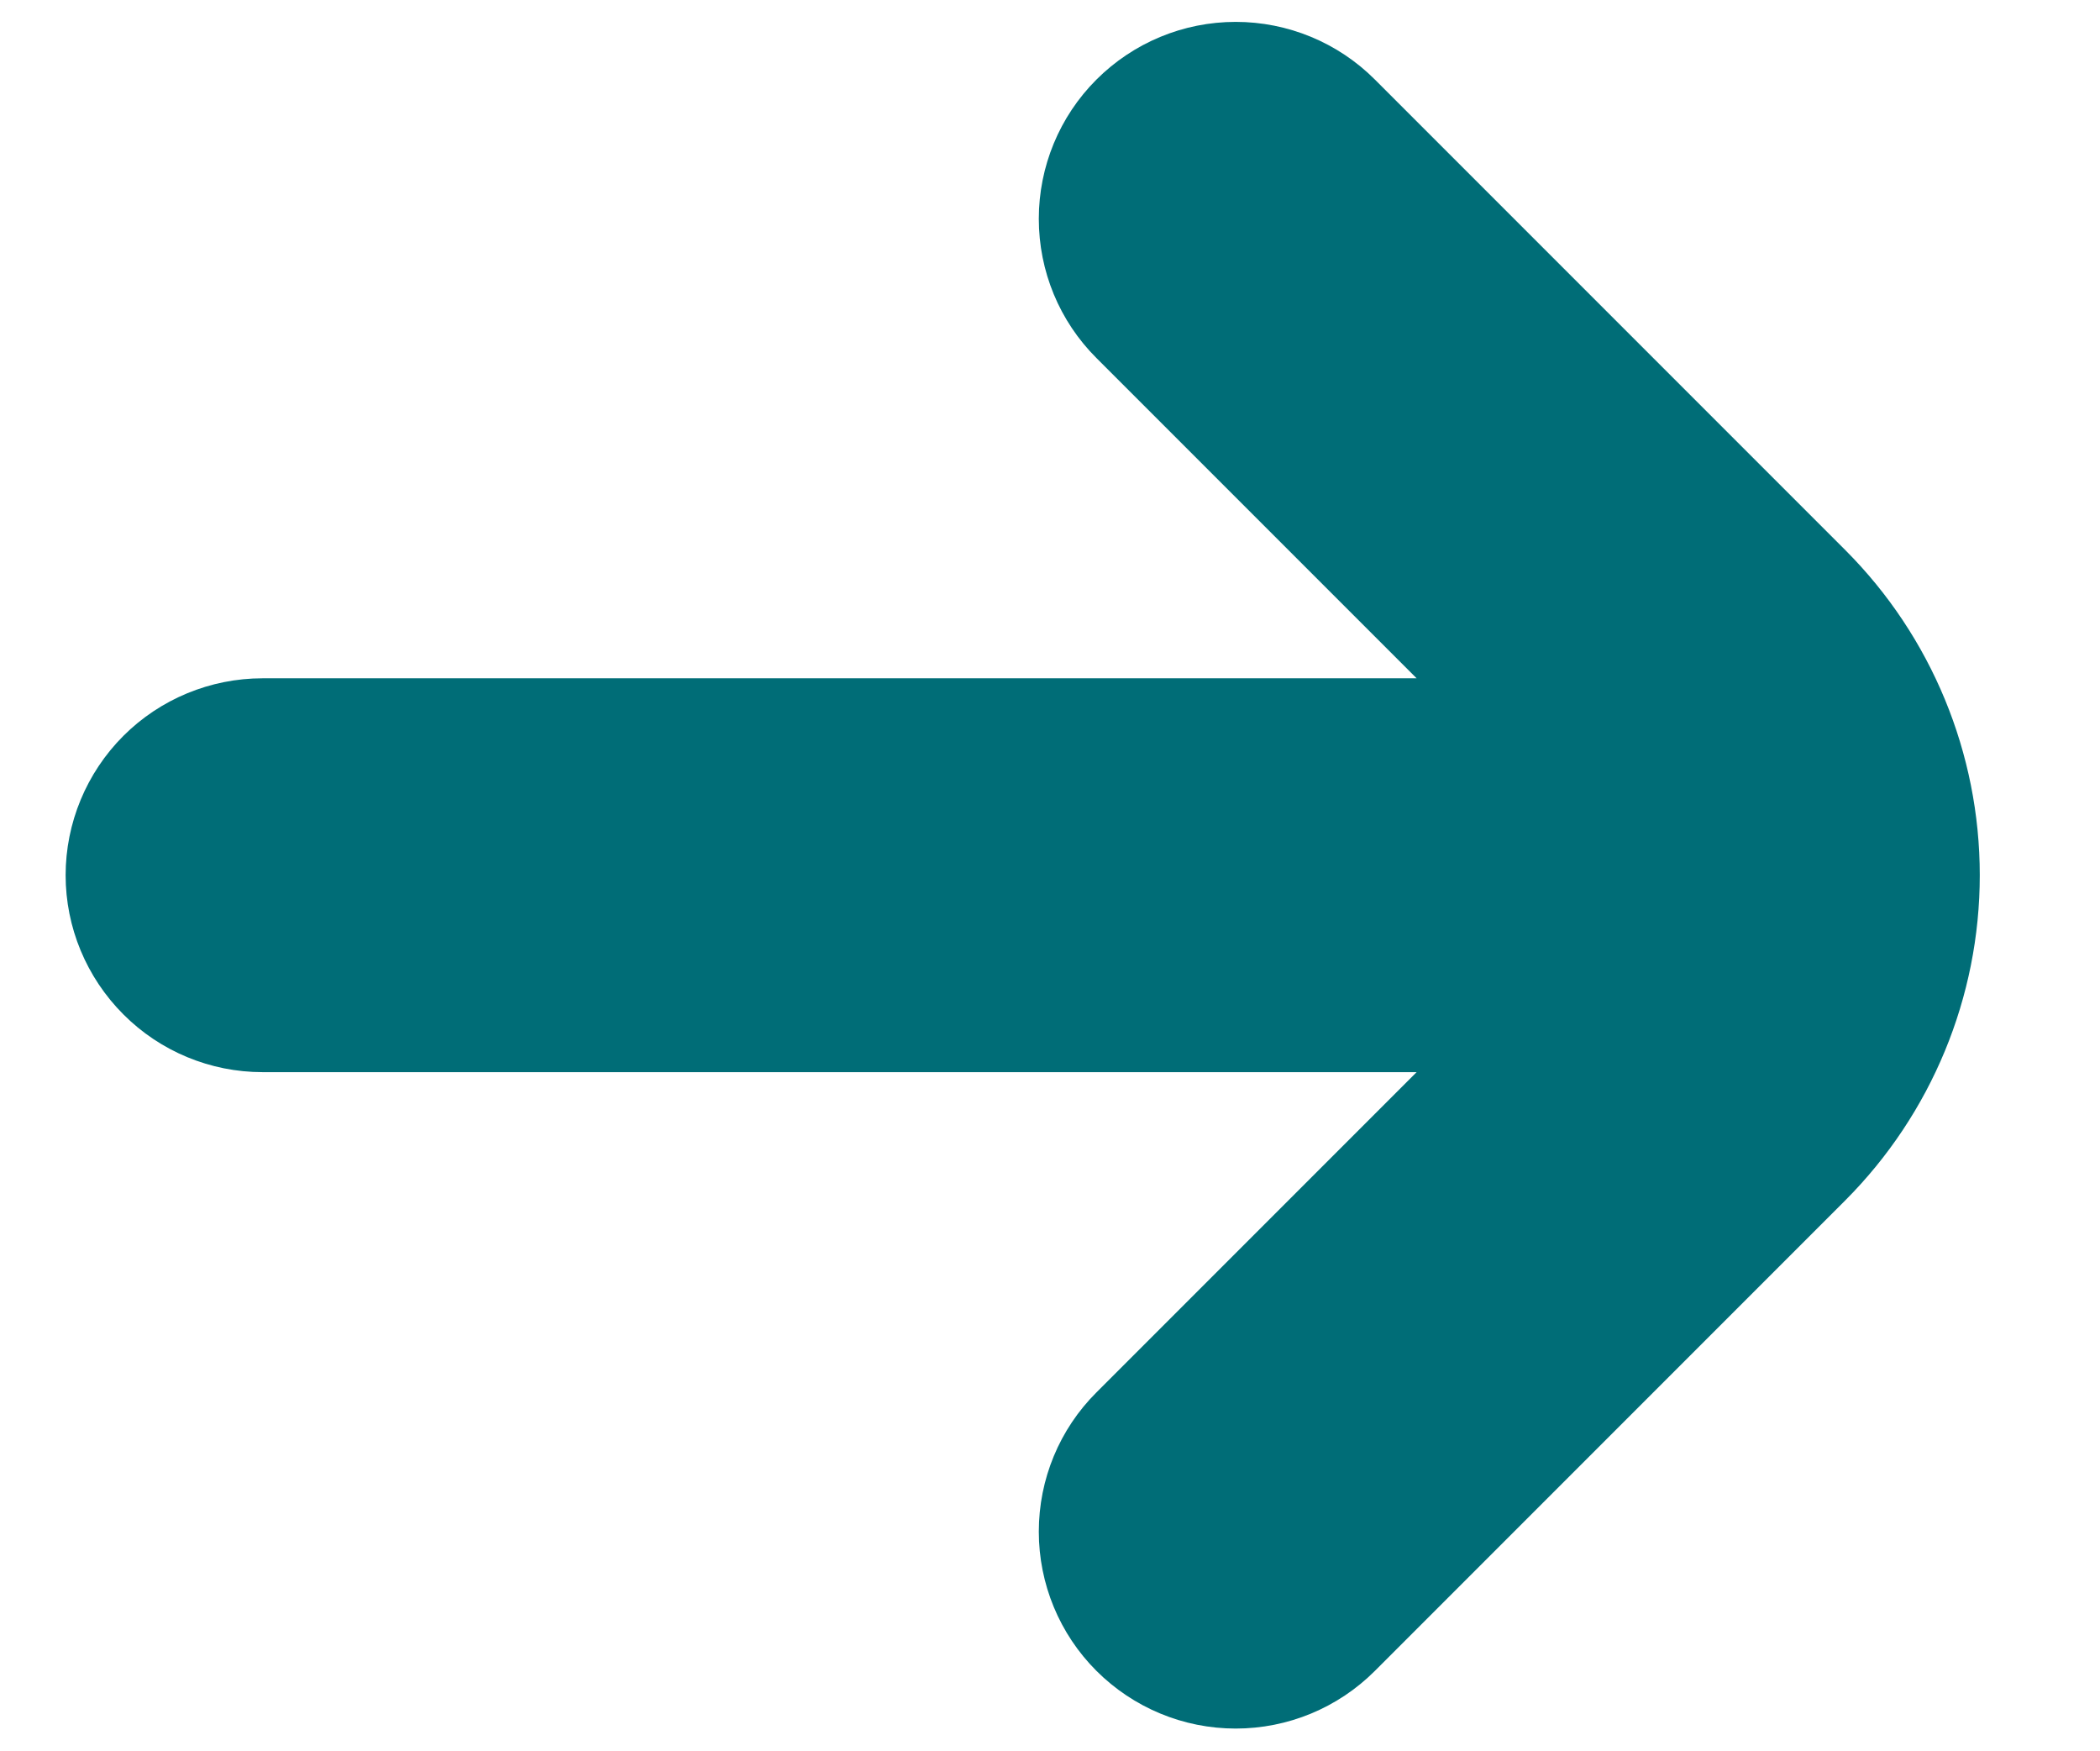
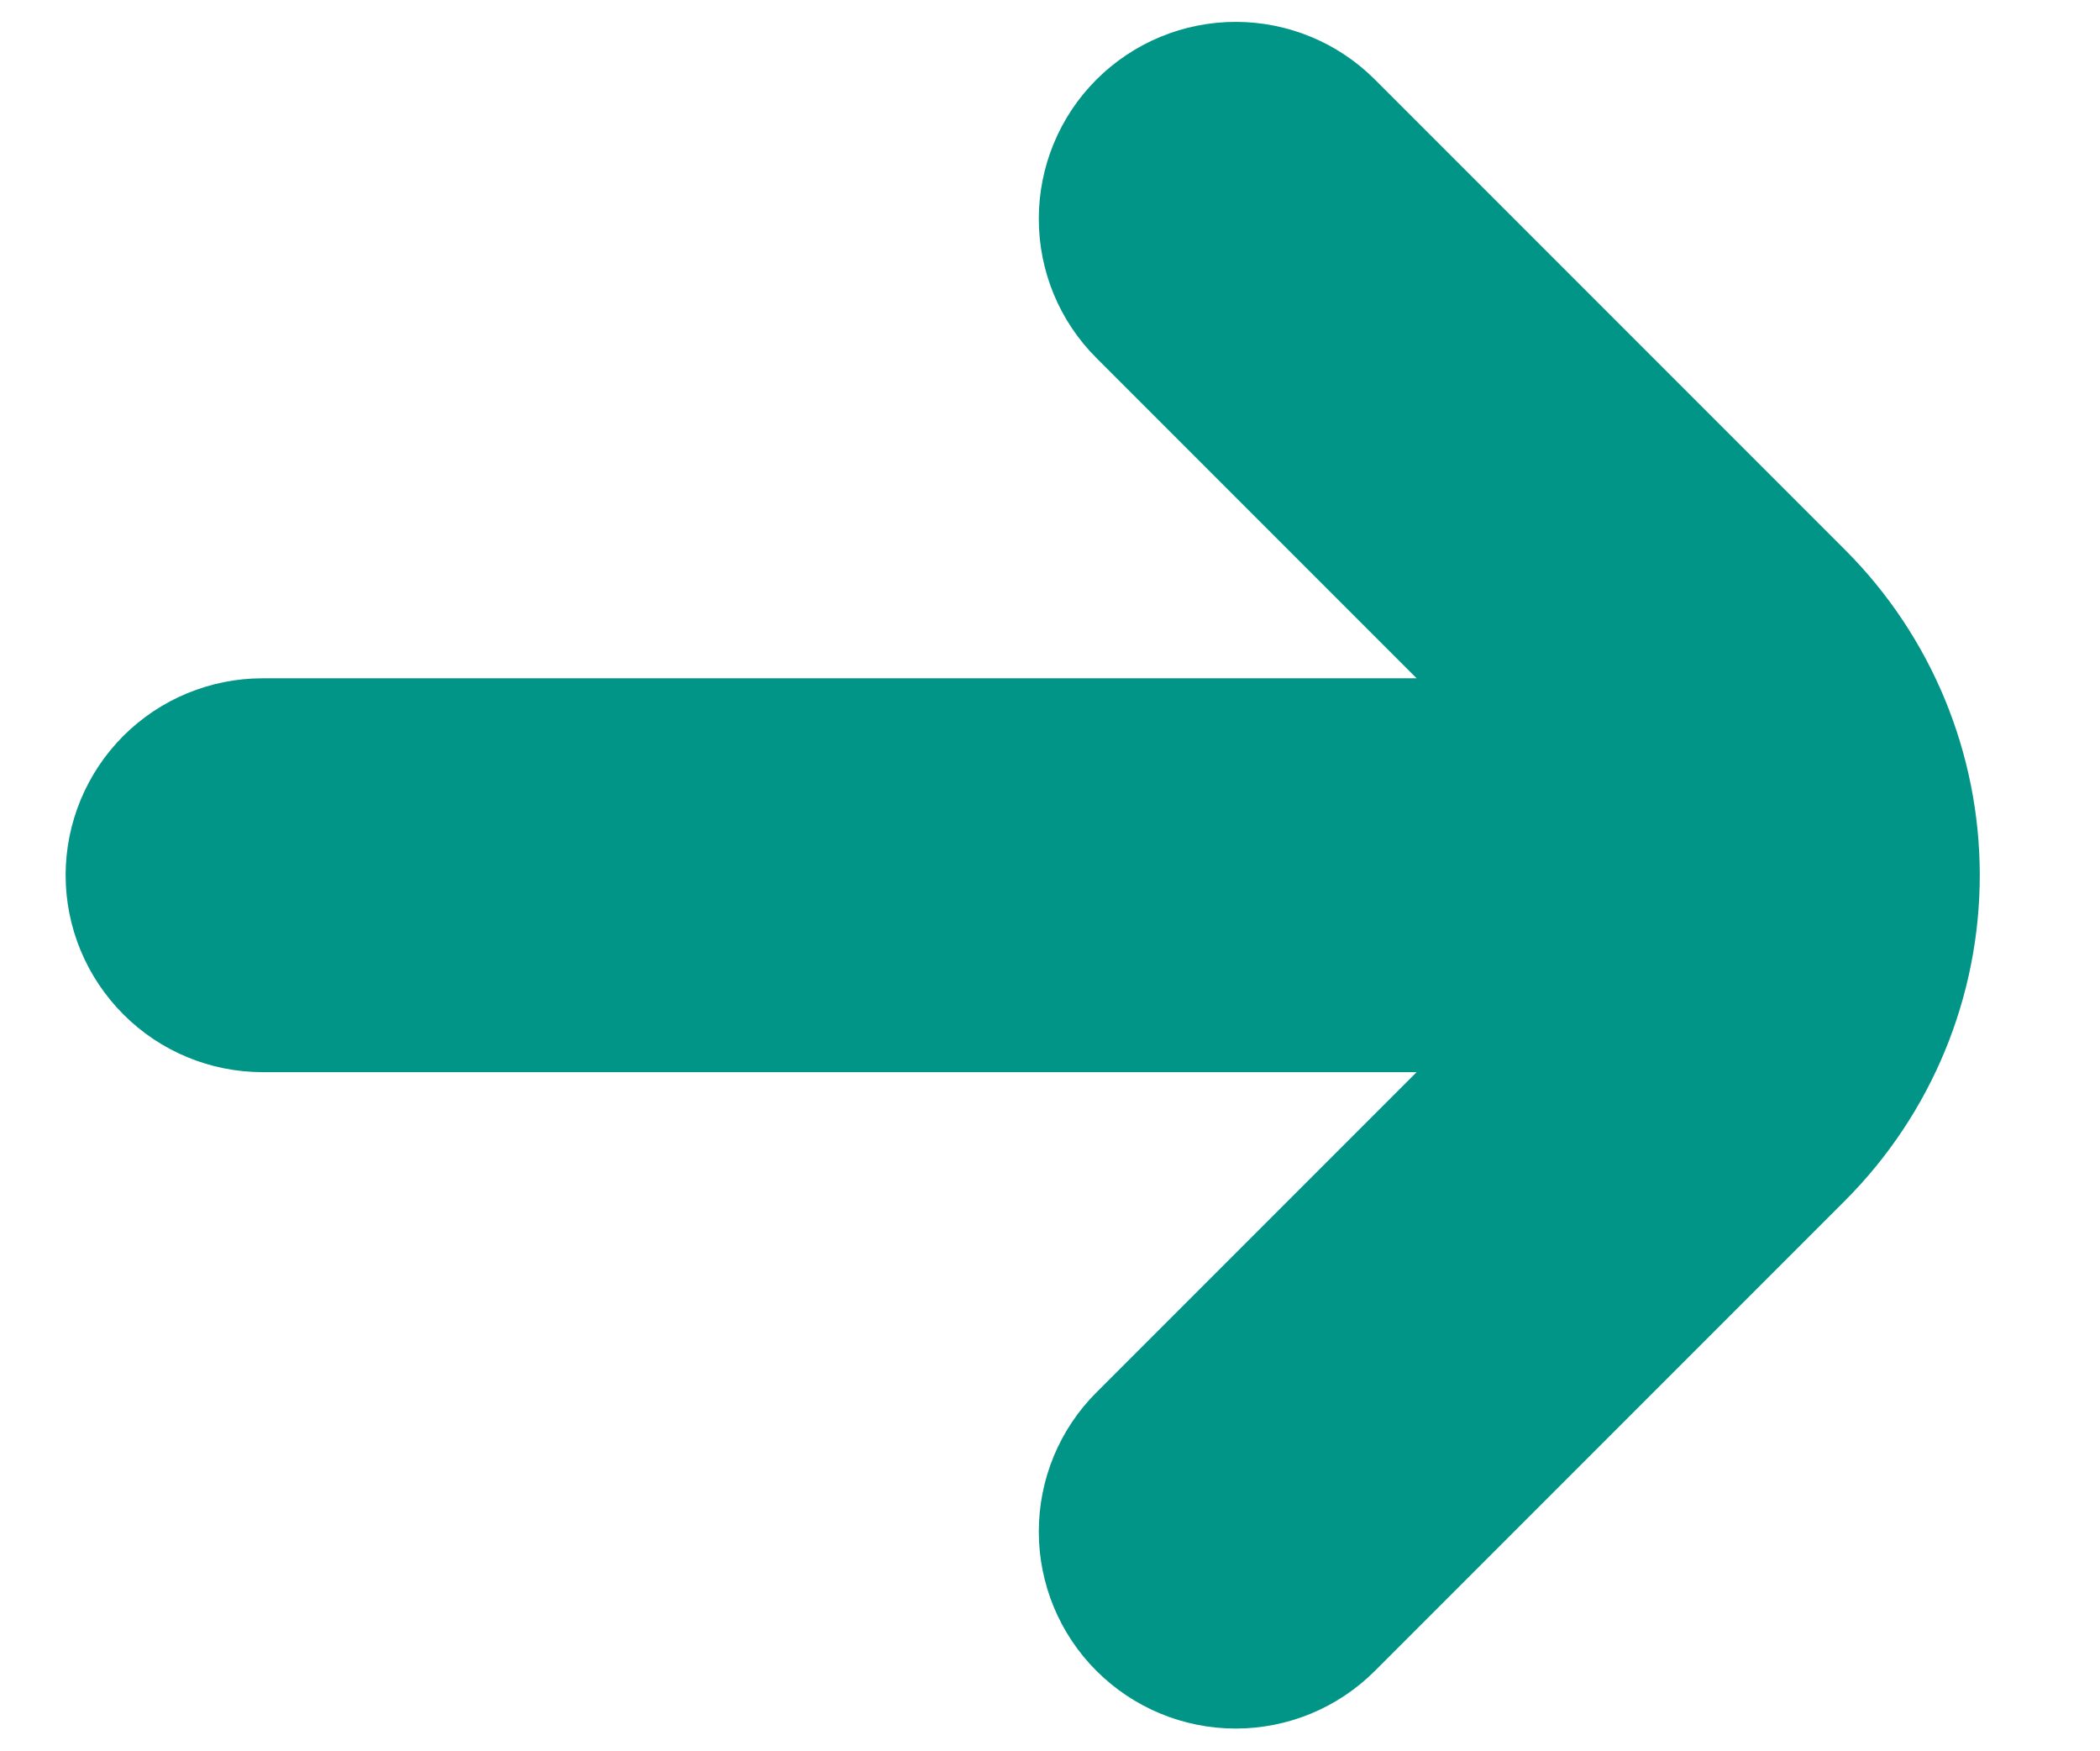
<svg xmlns="http://www.w3.org/2000/svg" width="12" height="10" viewBox="0 0 12 10" fill="none">
-   <path d="M10.546 3.144L7.856 0.454C7.645 0.243 7.359 0.125 7.061 0.125C6.762 0.125 6.476 0.244 6.265 0.455C6.054 0.666 5.936 0.952 5.936 1.25C5.936 1.549 6.054 1.835 6.266 2.046L8.095 3.875H1.5C1.202 3.875 0.915 3.994 0.705 4.204C0.494 4.415 0.375 4.702 0.375 5C0.375 5.298 0.494 5.584 0.705 5.795C0.915 6.006 1.202 6.125 1.5 6.125H8.095L6.266 7.954C6.054 8.165 5.936 8.451 5.936 8.75C5.936 9.048 6.054 9.334 6.265 9.545C6.476 9.756 6.762 9.875 7.061 9.875C7.359 9.875 7.645 9.757 7.856 9.546L10.546 6.856C11.037 6.363 11.313 5.696 11.313 5C11.313 4.304 11.037 3.636 10.546 3.144Z" fill="#006D77" />
+   <path d="M10.546 3.144L7.856 0.454C7.645 0.243 7.359 0.125 7.061 0.125C6.762 0.125 6.476 0.244 6.265 0.455C6.054 0.666 5.936 0.952 5.936 1.25C5.936 1.549 6.054 1.835 6.266 2.046L8.095 3.875H1.5C1.202 3.875 0.915 3.994 0.705 4.204C0.494 4.415 0.375 4.702 0.375 5C0.375 5.298 0.494 5.584 0.705 5.795C0.915 6.006 1.202 6.125 1.5 6.125H8.095L6.266 7.954C6.054 8.165 5.936 8.451 5.936 8.75C5.936 9.048 6.054 9.334 6.265 9.545C6.476 9.756 6.762 9.875 7.061 9.875C7.359 9.875 7.645 9.757 7.856 9.546L10.546 6.856C11.037 6.363 11.313 5.696 11.313 5C11.313 4.304 11.037 3.636 10.546 3.144Z" fill="#019587" />
</svg>
